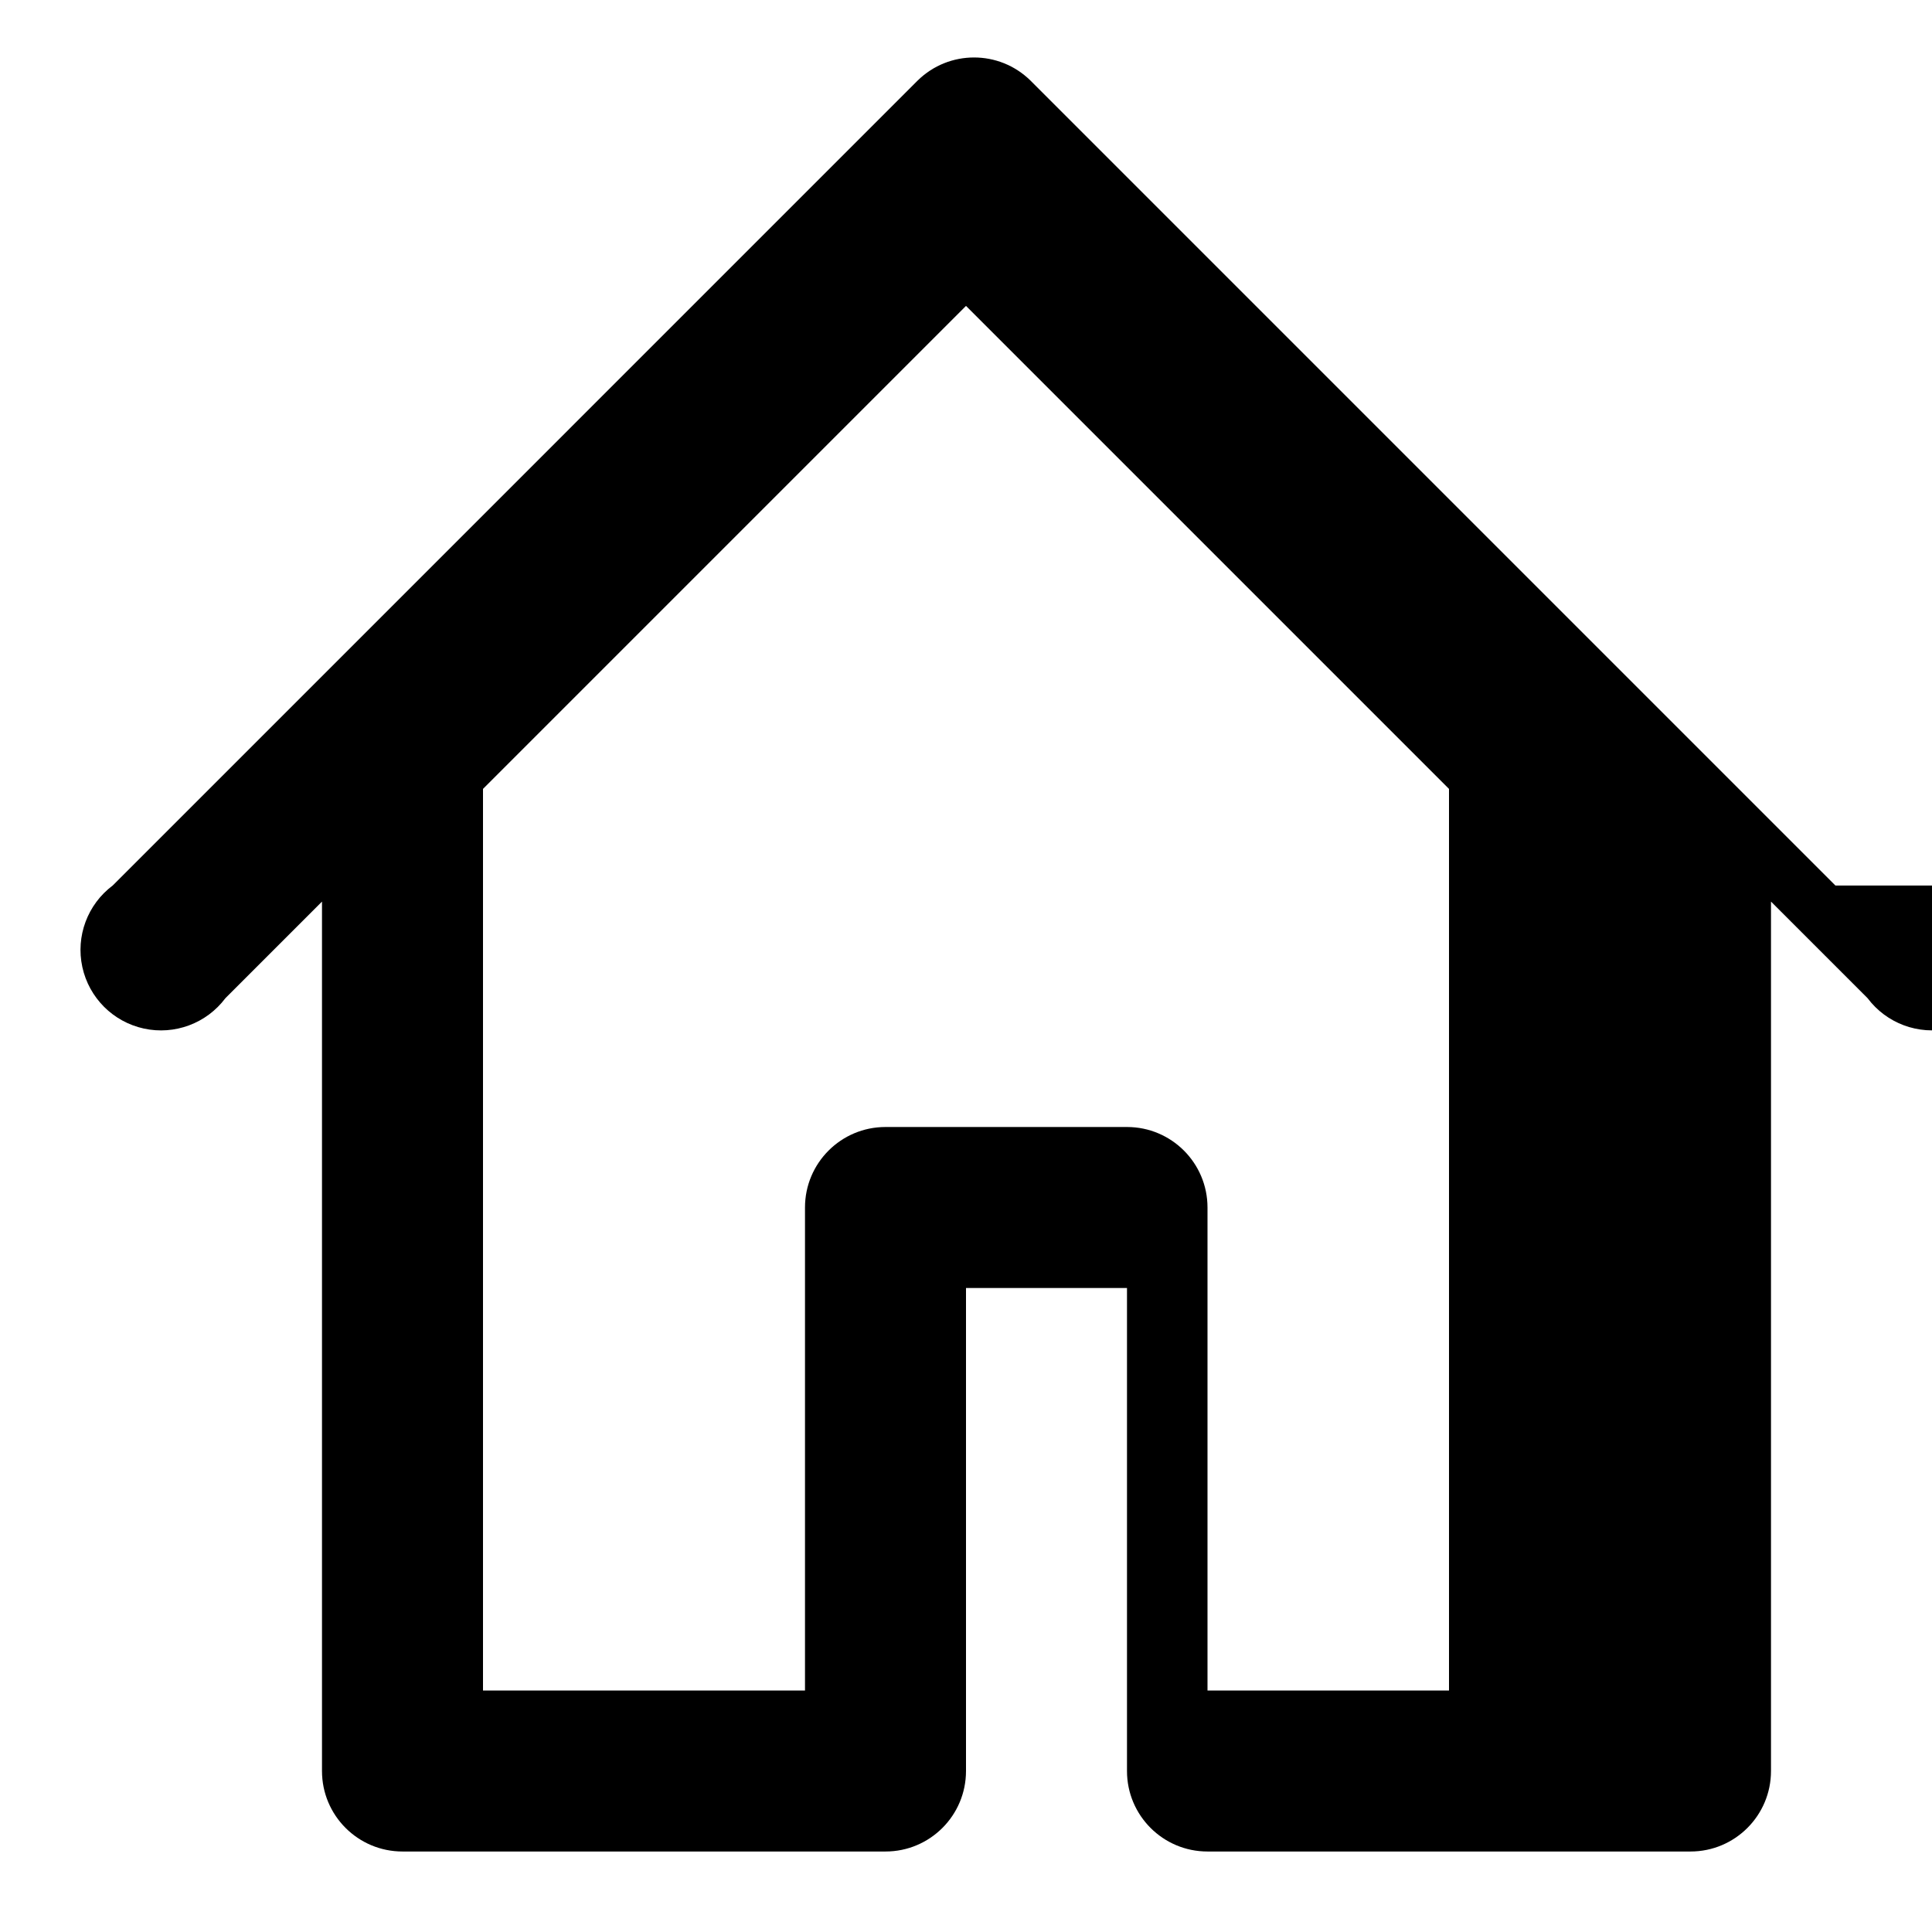
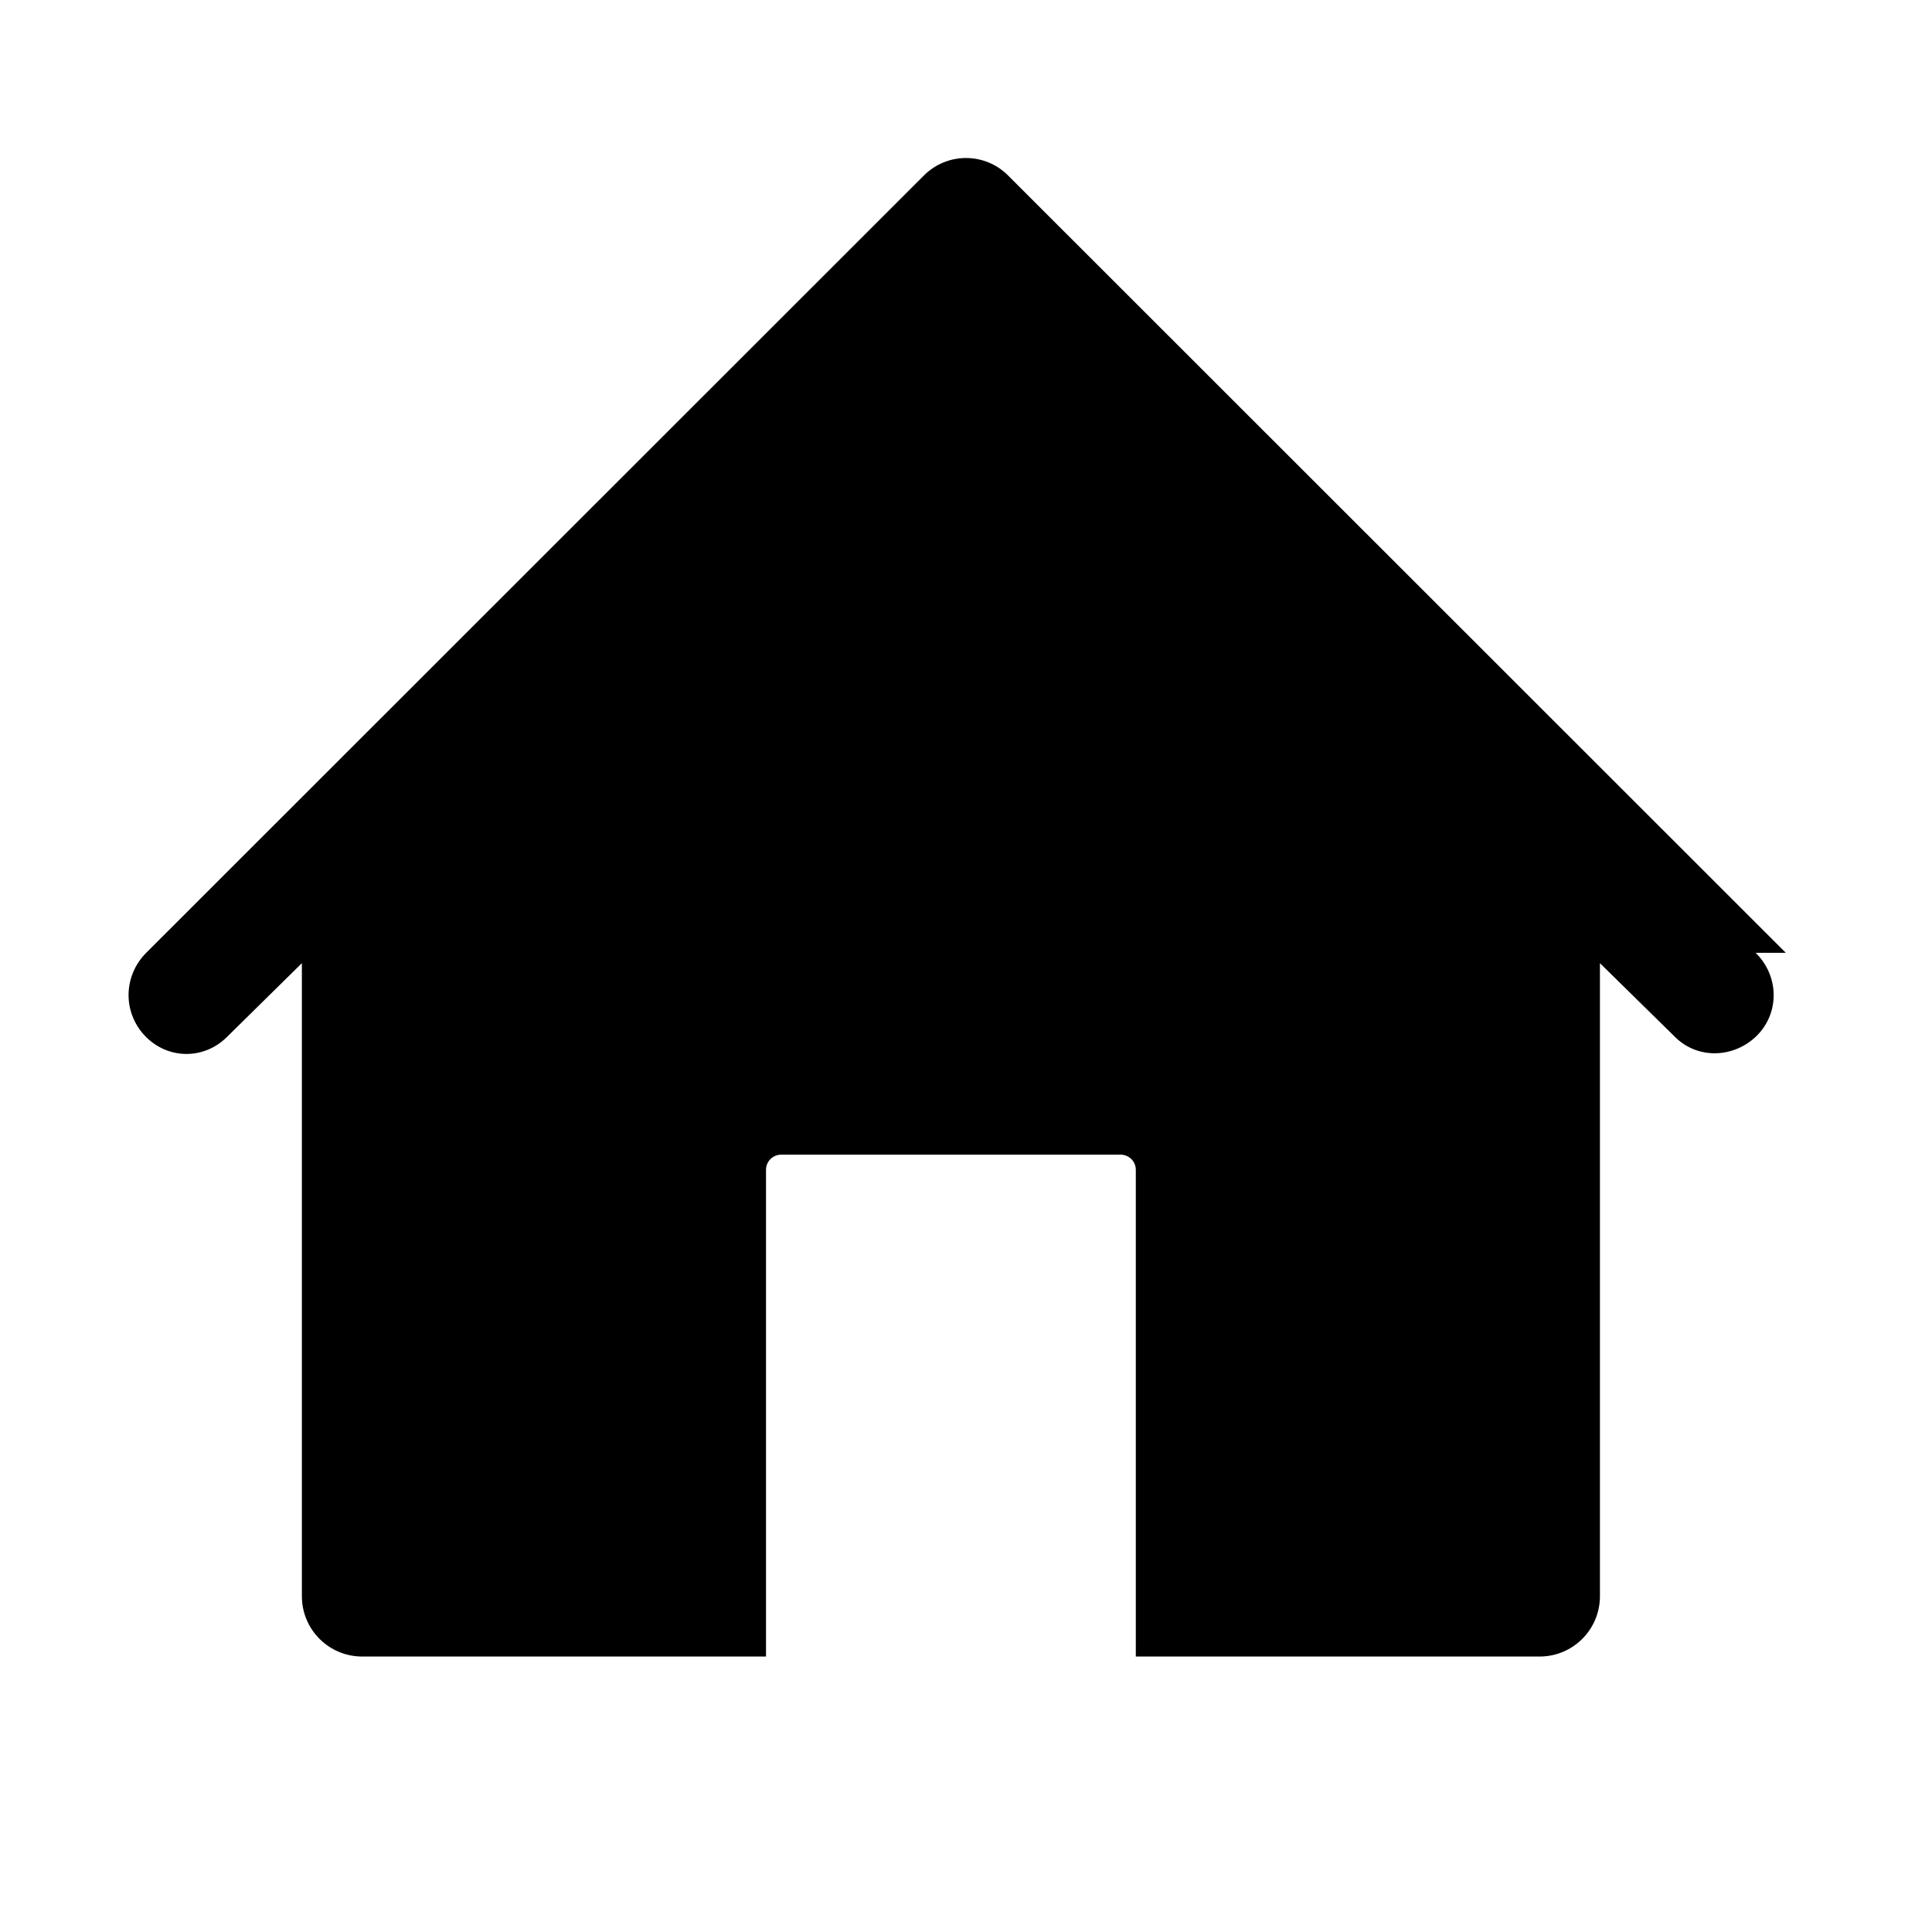
- <svg xmlns="http://www.w3.org/2000/svg" width="128" height="128">
-   <path d="M121.6 58.667L68.267 5.333a5.333 5.333 0 0 0-7.467 0L7.467 58.667a5.333 5.333 0 1 0 7.466 7.466L21.333 59.733V117.333a5.333 5.333 0 0 0 5.334 5.334h32a5.333 5.333 0 0 0 5.333-5.334V85.333h10.666v32a5.333 5.333 0 0 0 5.334 5.334h32a5.333 5.333 0 0 0 5.333-5.334V59.733l6.4 6.4a5.333 5.333 0 1 0 7.467-7.466zM96 112H80V80a5.333 5.333 0 0 0-5.333-5.333h-16A5.333 5.333 0 0 0 53.333 80v32H32V52.267l32-32 32 32z" />
+ <svg xmlns="http://www.w3.org/2000/svg" viewBox="0 0 1024 1024">
+   <path d="M946.5 505L560.1 118.8l-25.9-25.9c-12.3-12.2-32.1-12.2-44.4 0L77.5 505c-12 12-12.7 31.3-.7 44 12.1 12.7 31.3 12.7 43.4.7L160 510.5V846c0 17.7 14.3 32 32 32h214V620c0-4.4 3.6-8 8-8h180c4.4 0 8 3.6 8 8v258h214c17.7 0 32-14.3 32-32V510.5l39.8 39.1c12 12 31.3 11.3 43.4-.7 12.3-12.4 11.6-31.9-.7-43.9z" />
</svg>
